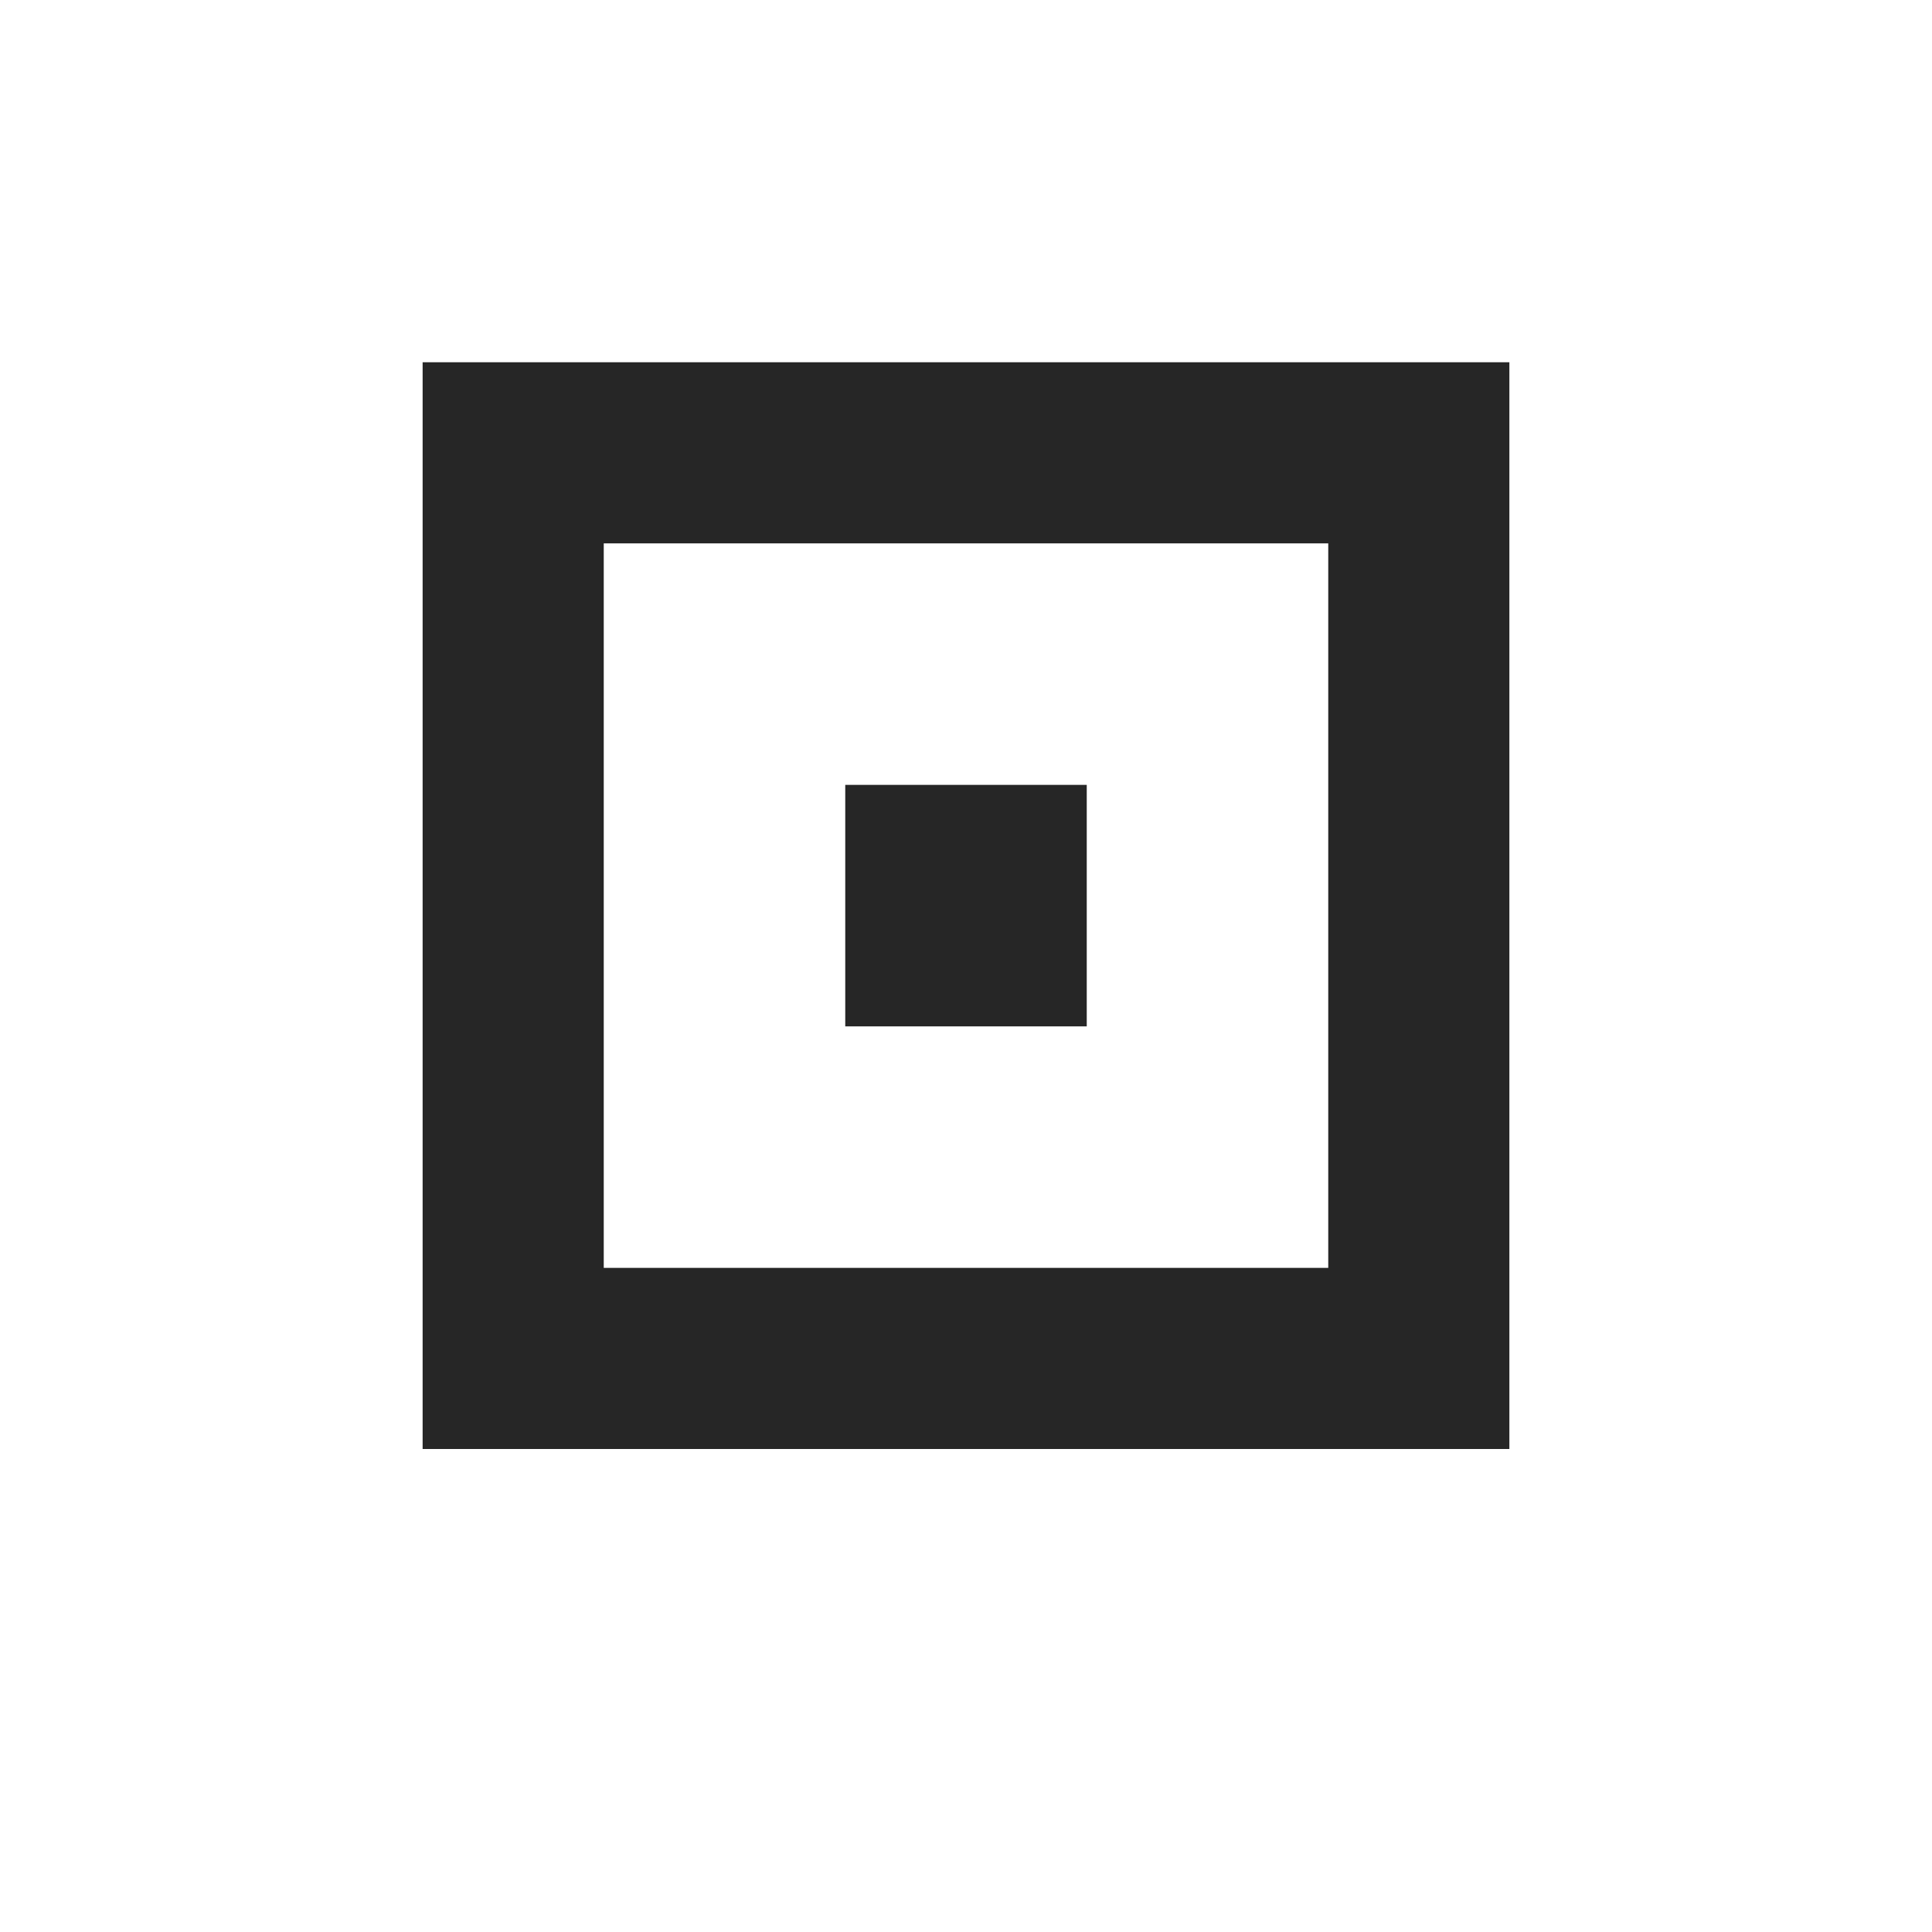
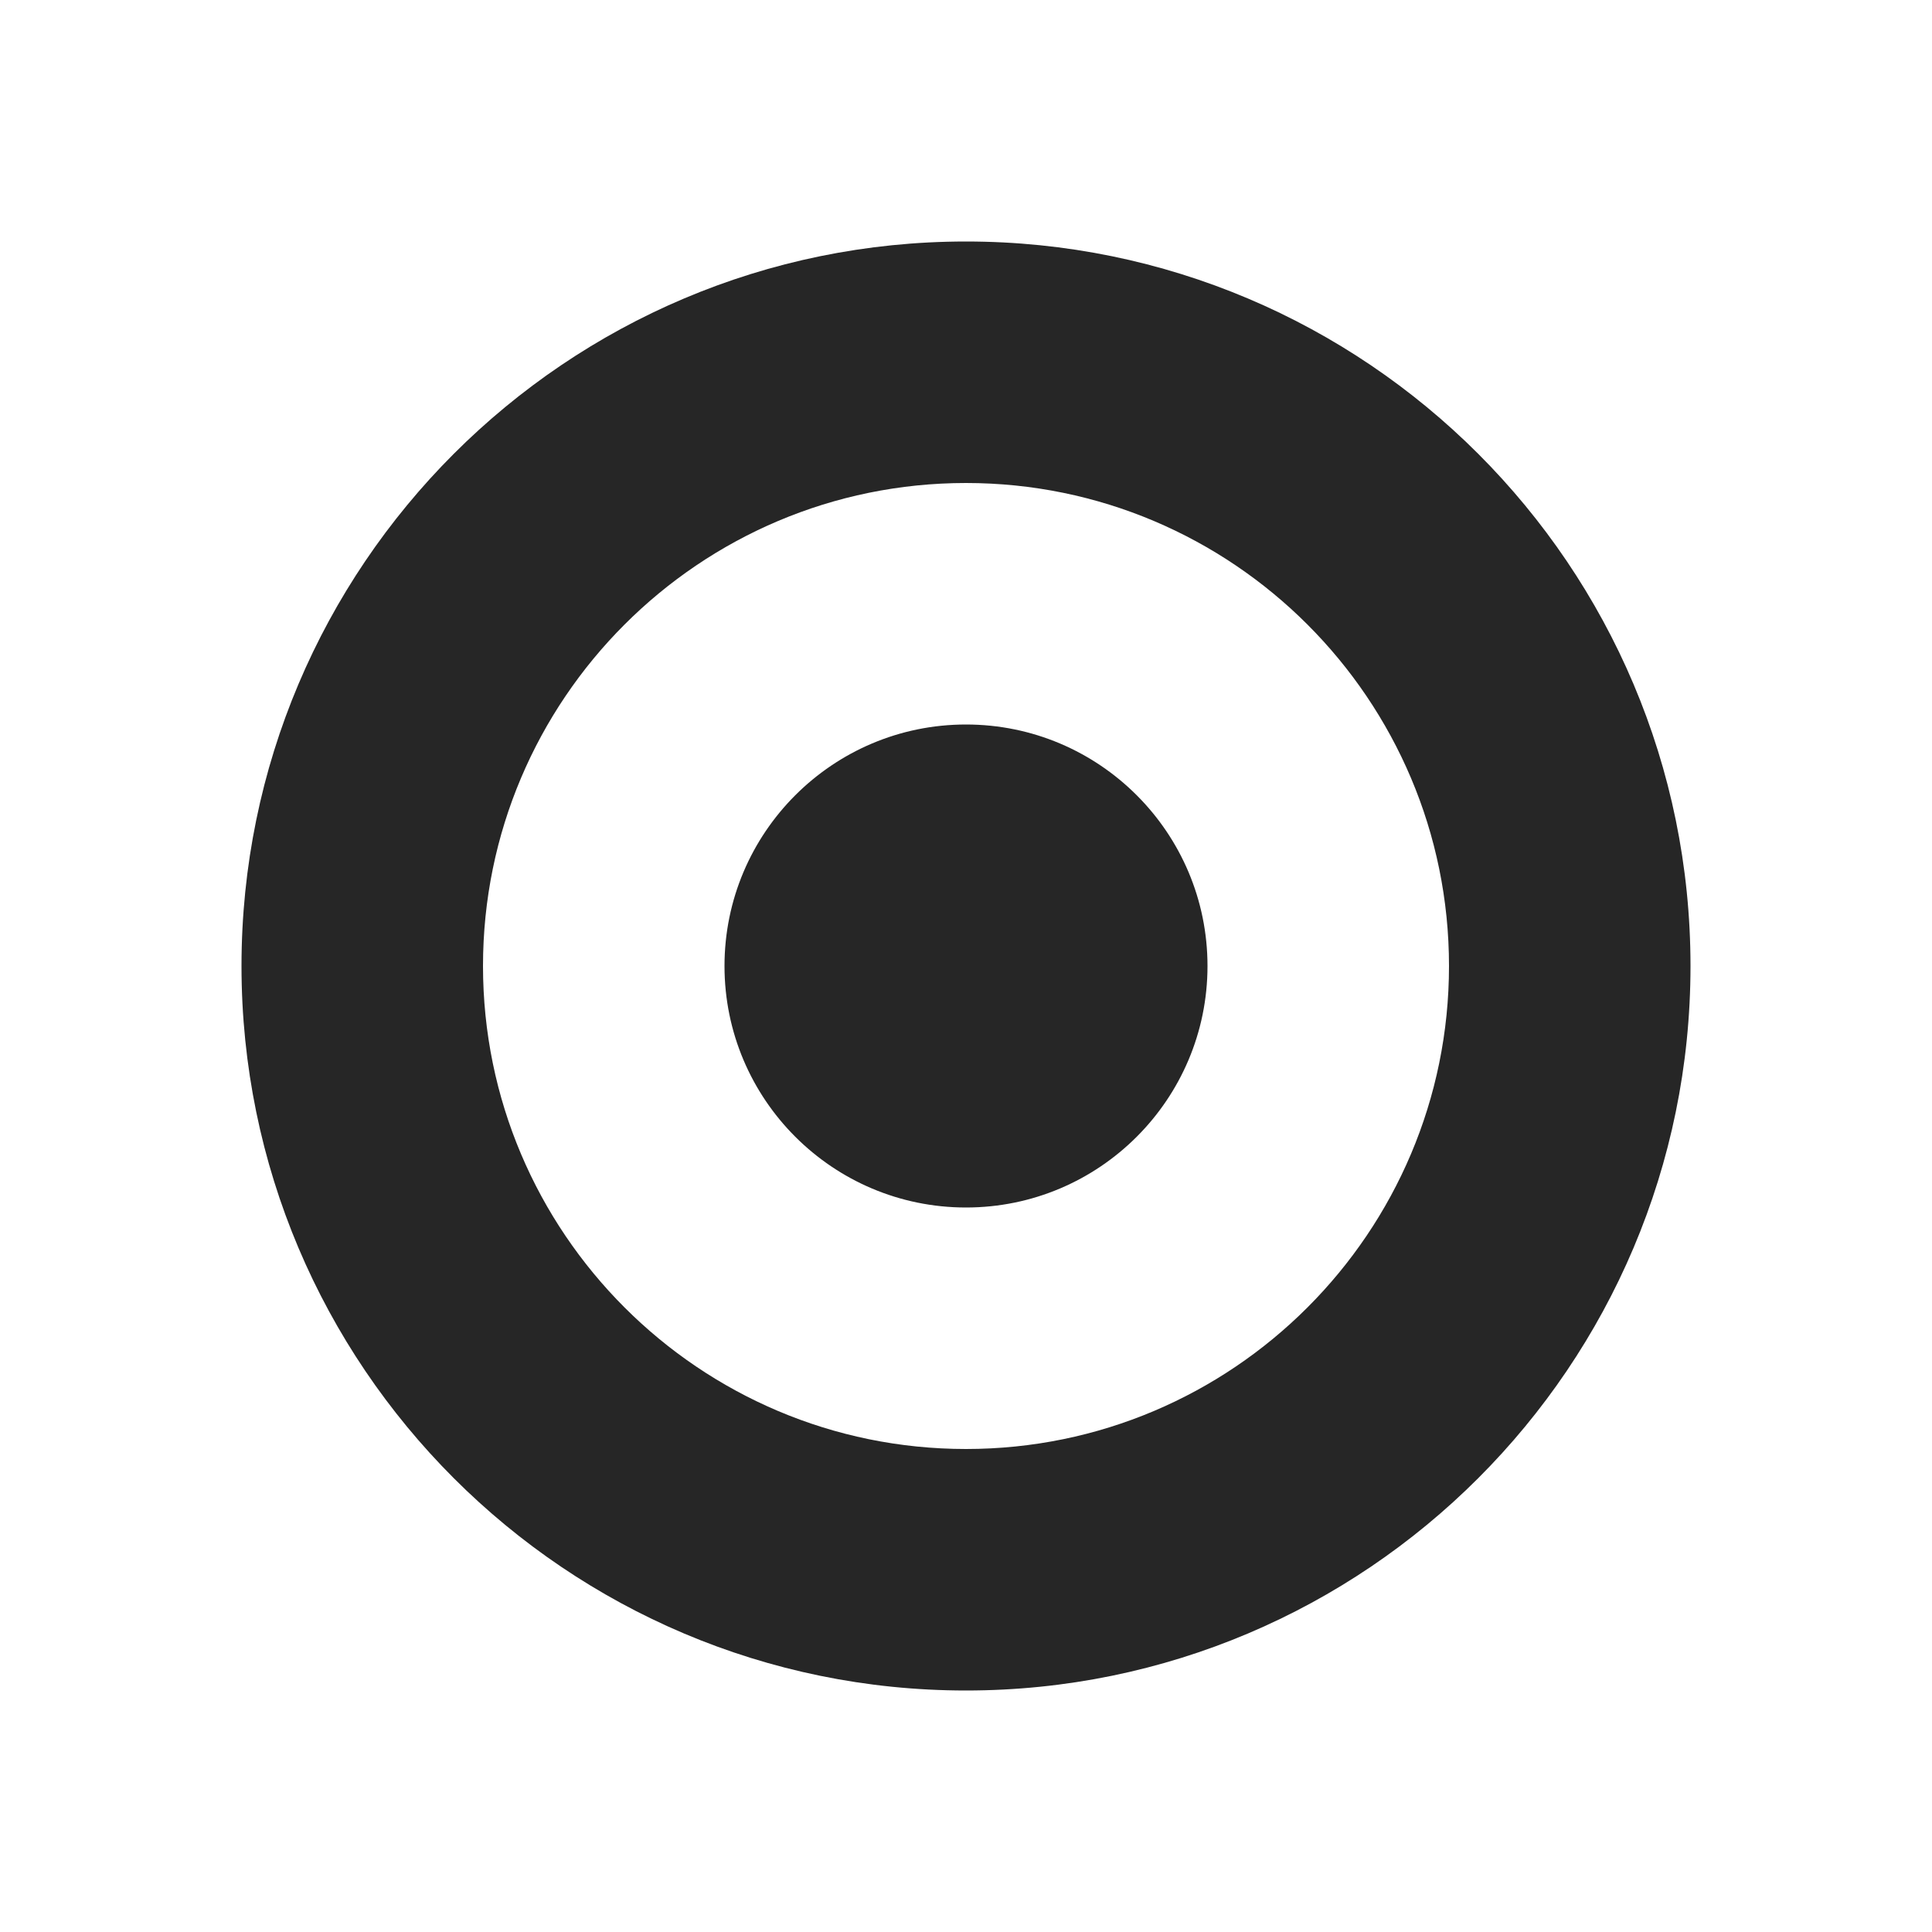
<svg xmlns="http://www.w3.org/2000/svg" width="100%" height="100%" viewBox="0 0 32 32" version="1.1" xml:space="preserve" style="fill-rule:evenodd;clip-rule:evenodd;stroke-linejoin:round;stroke-miterlimit:1.414;">
  <g transform="matrix(1,0,0,1,-108,-72)">
    <g id="selected_off" transform="matrix(1,0,0,1,108,72)">
      <rect x="0" y="0" width="32" height="32" style="fill:none;" />
-       <g transform="matrix(1,0,0,1,-108,-108)">
-         <path d="M115,114L133,114L133,132L115,132L115,114ZM130,117L118,117L118,129L130,129L130,117ZM126,121L122,121L122,125L126,125L126,121Z" style="fill-opacity:0.851;" />
+       <g transform="matrix(1,0,0,1,-108,-107)">
+         <path d="M124,111C130.623,111 136,116.377 136,123C136,129.623 130.623,135 124,135C117.377,135 112,129.623 112,123C112,116.377 117.377,111 124,111ZM124,115C128.415,115 132,118.585 132,123C132,127.415 128.415,131 124,131C119.585,131 116,127.415 116,123C116,118.585 119.585,115 124,115ZM124,119C126.208,119 128,120.792 128,123C128,125.208 126.208,127 124,127C121.792,127 120,125.208 120,123C120,120.792 121.792,119 124,119Z" style="fill-opacity:0.851;" />
      </g>
    </g>
  </g>
</svg>
